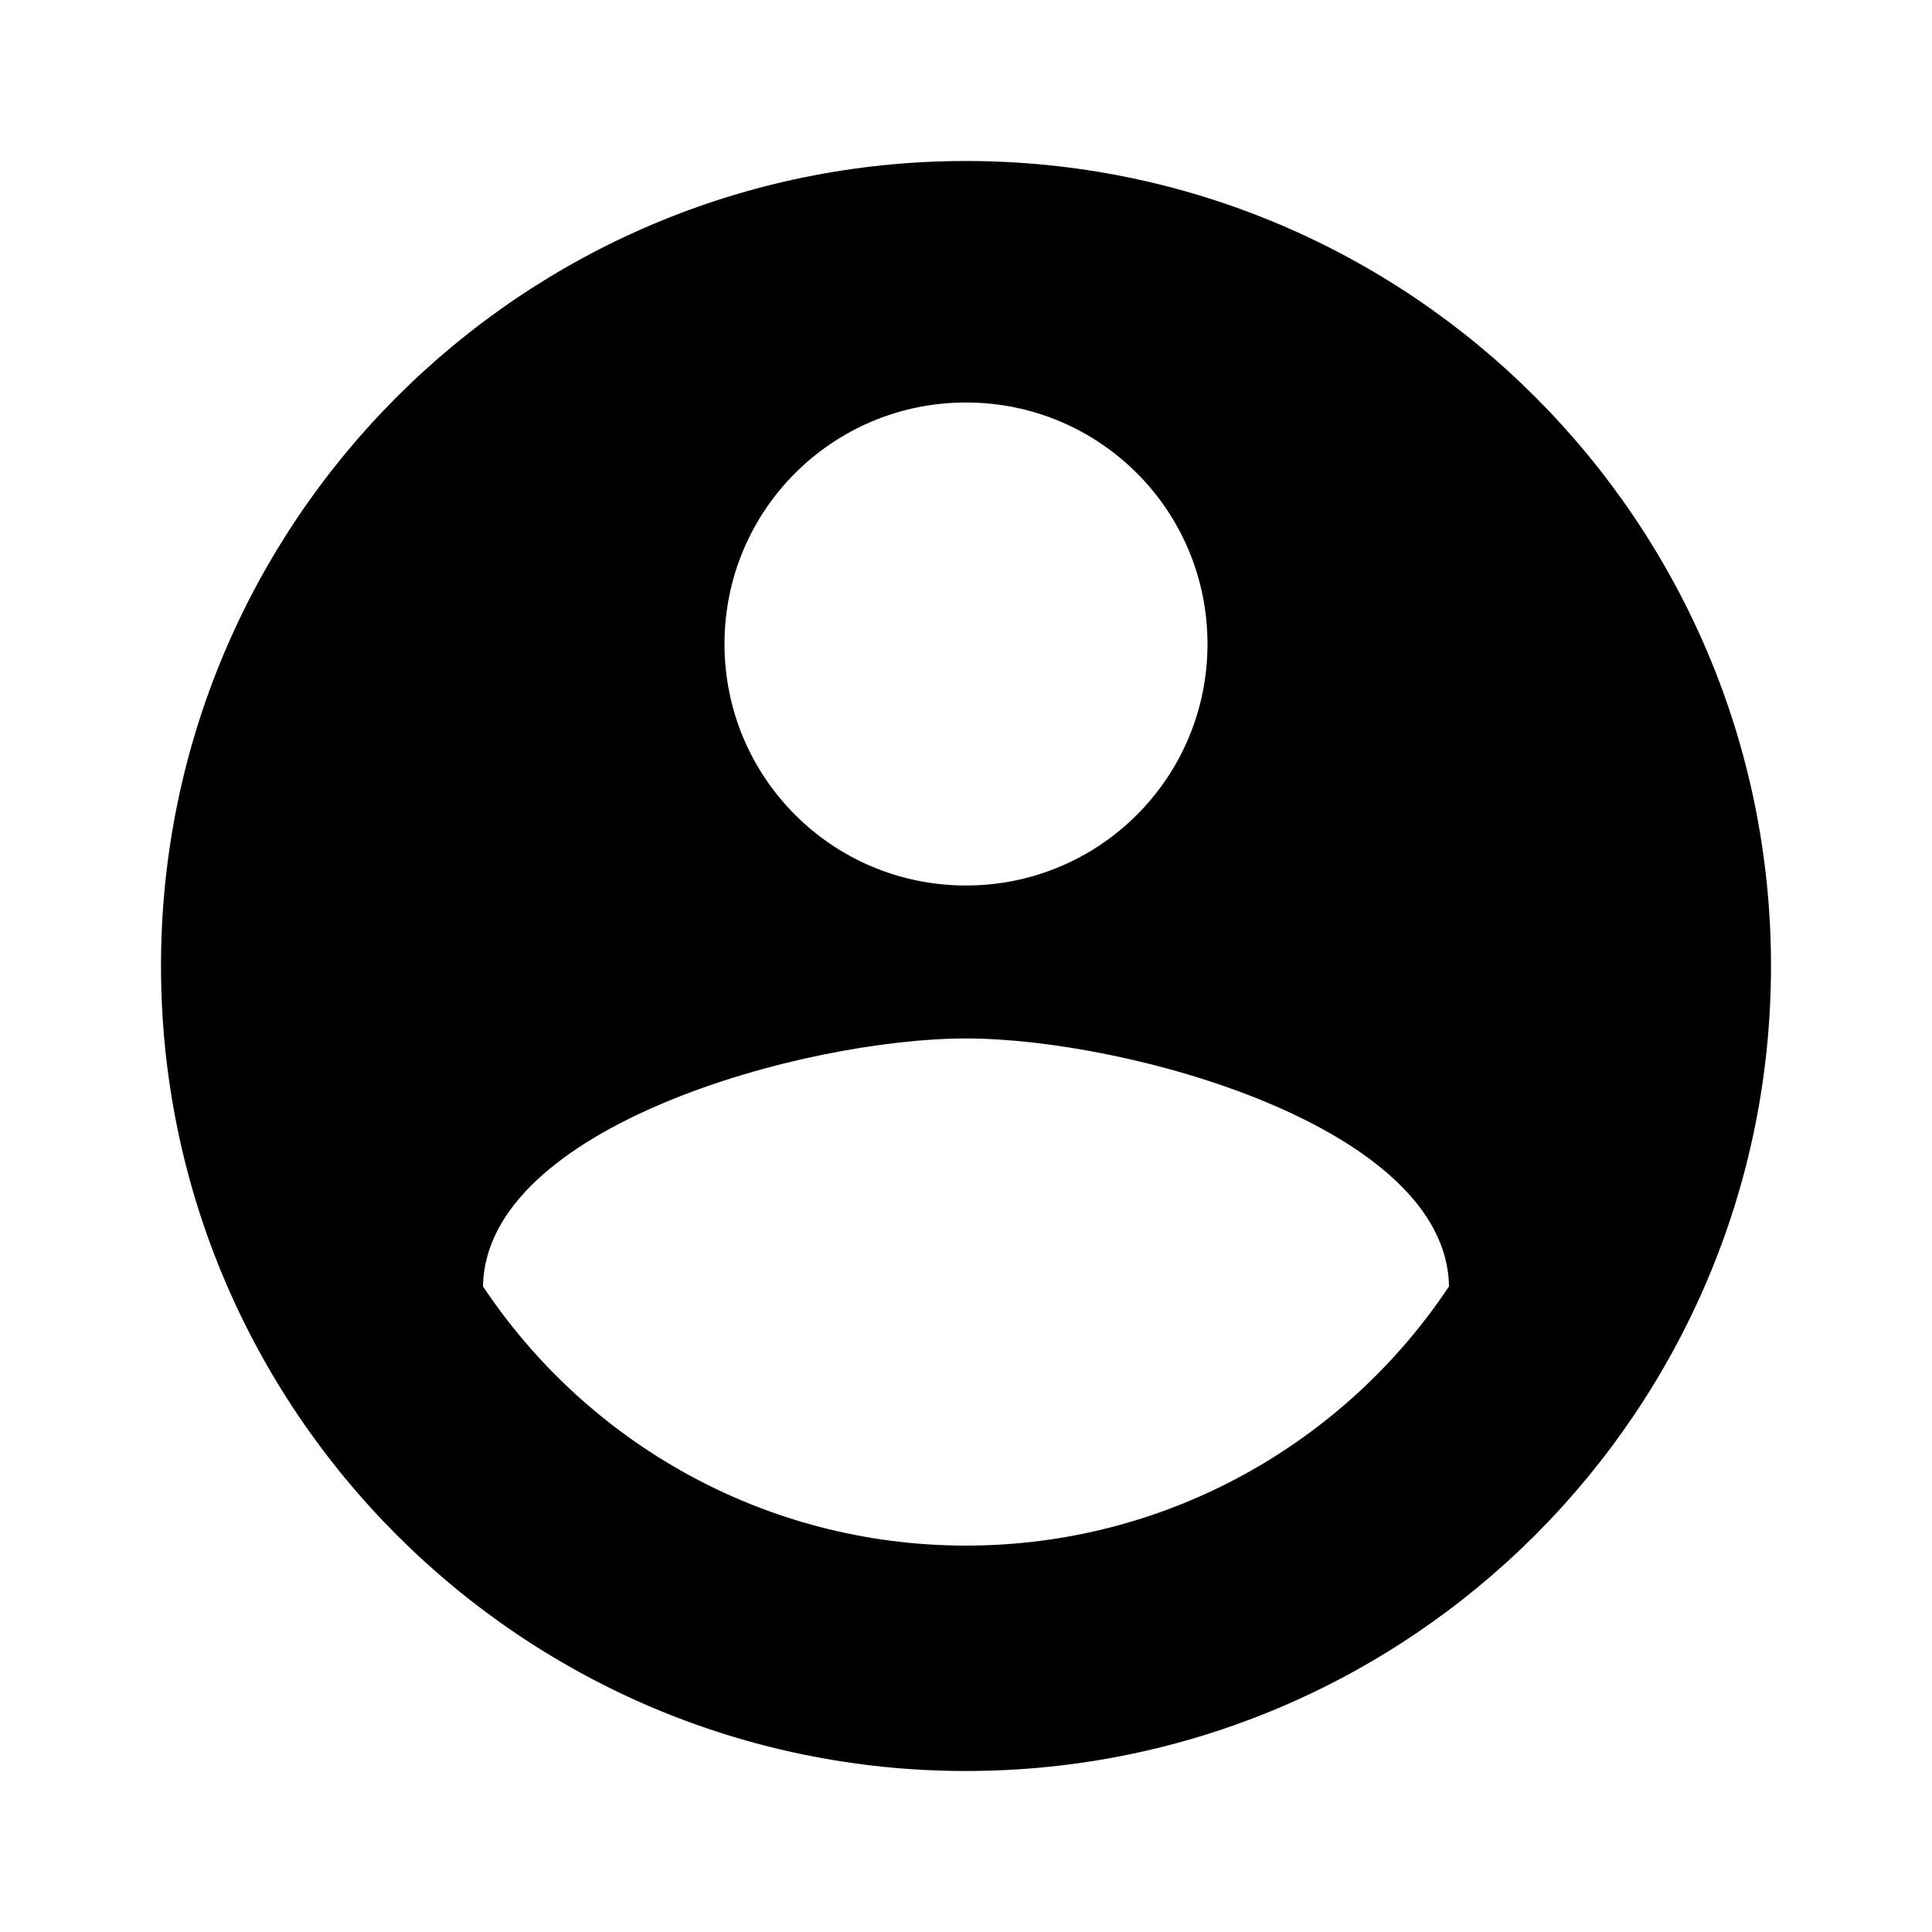
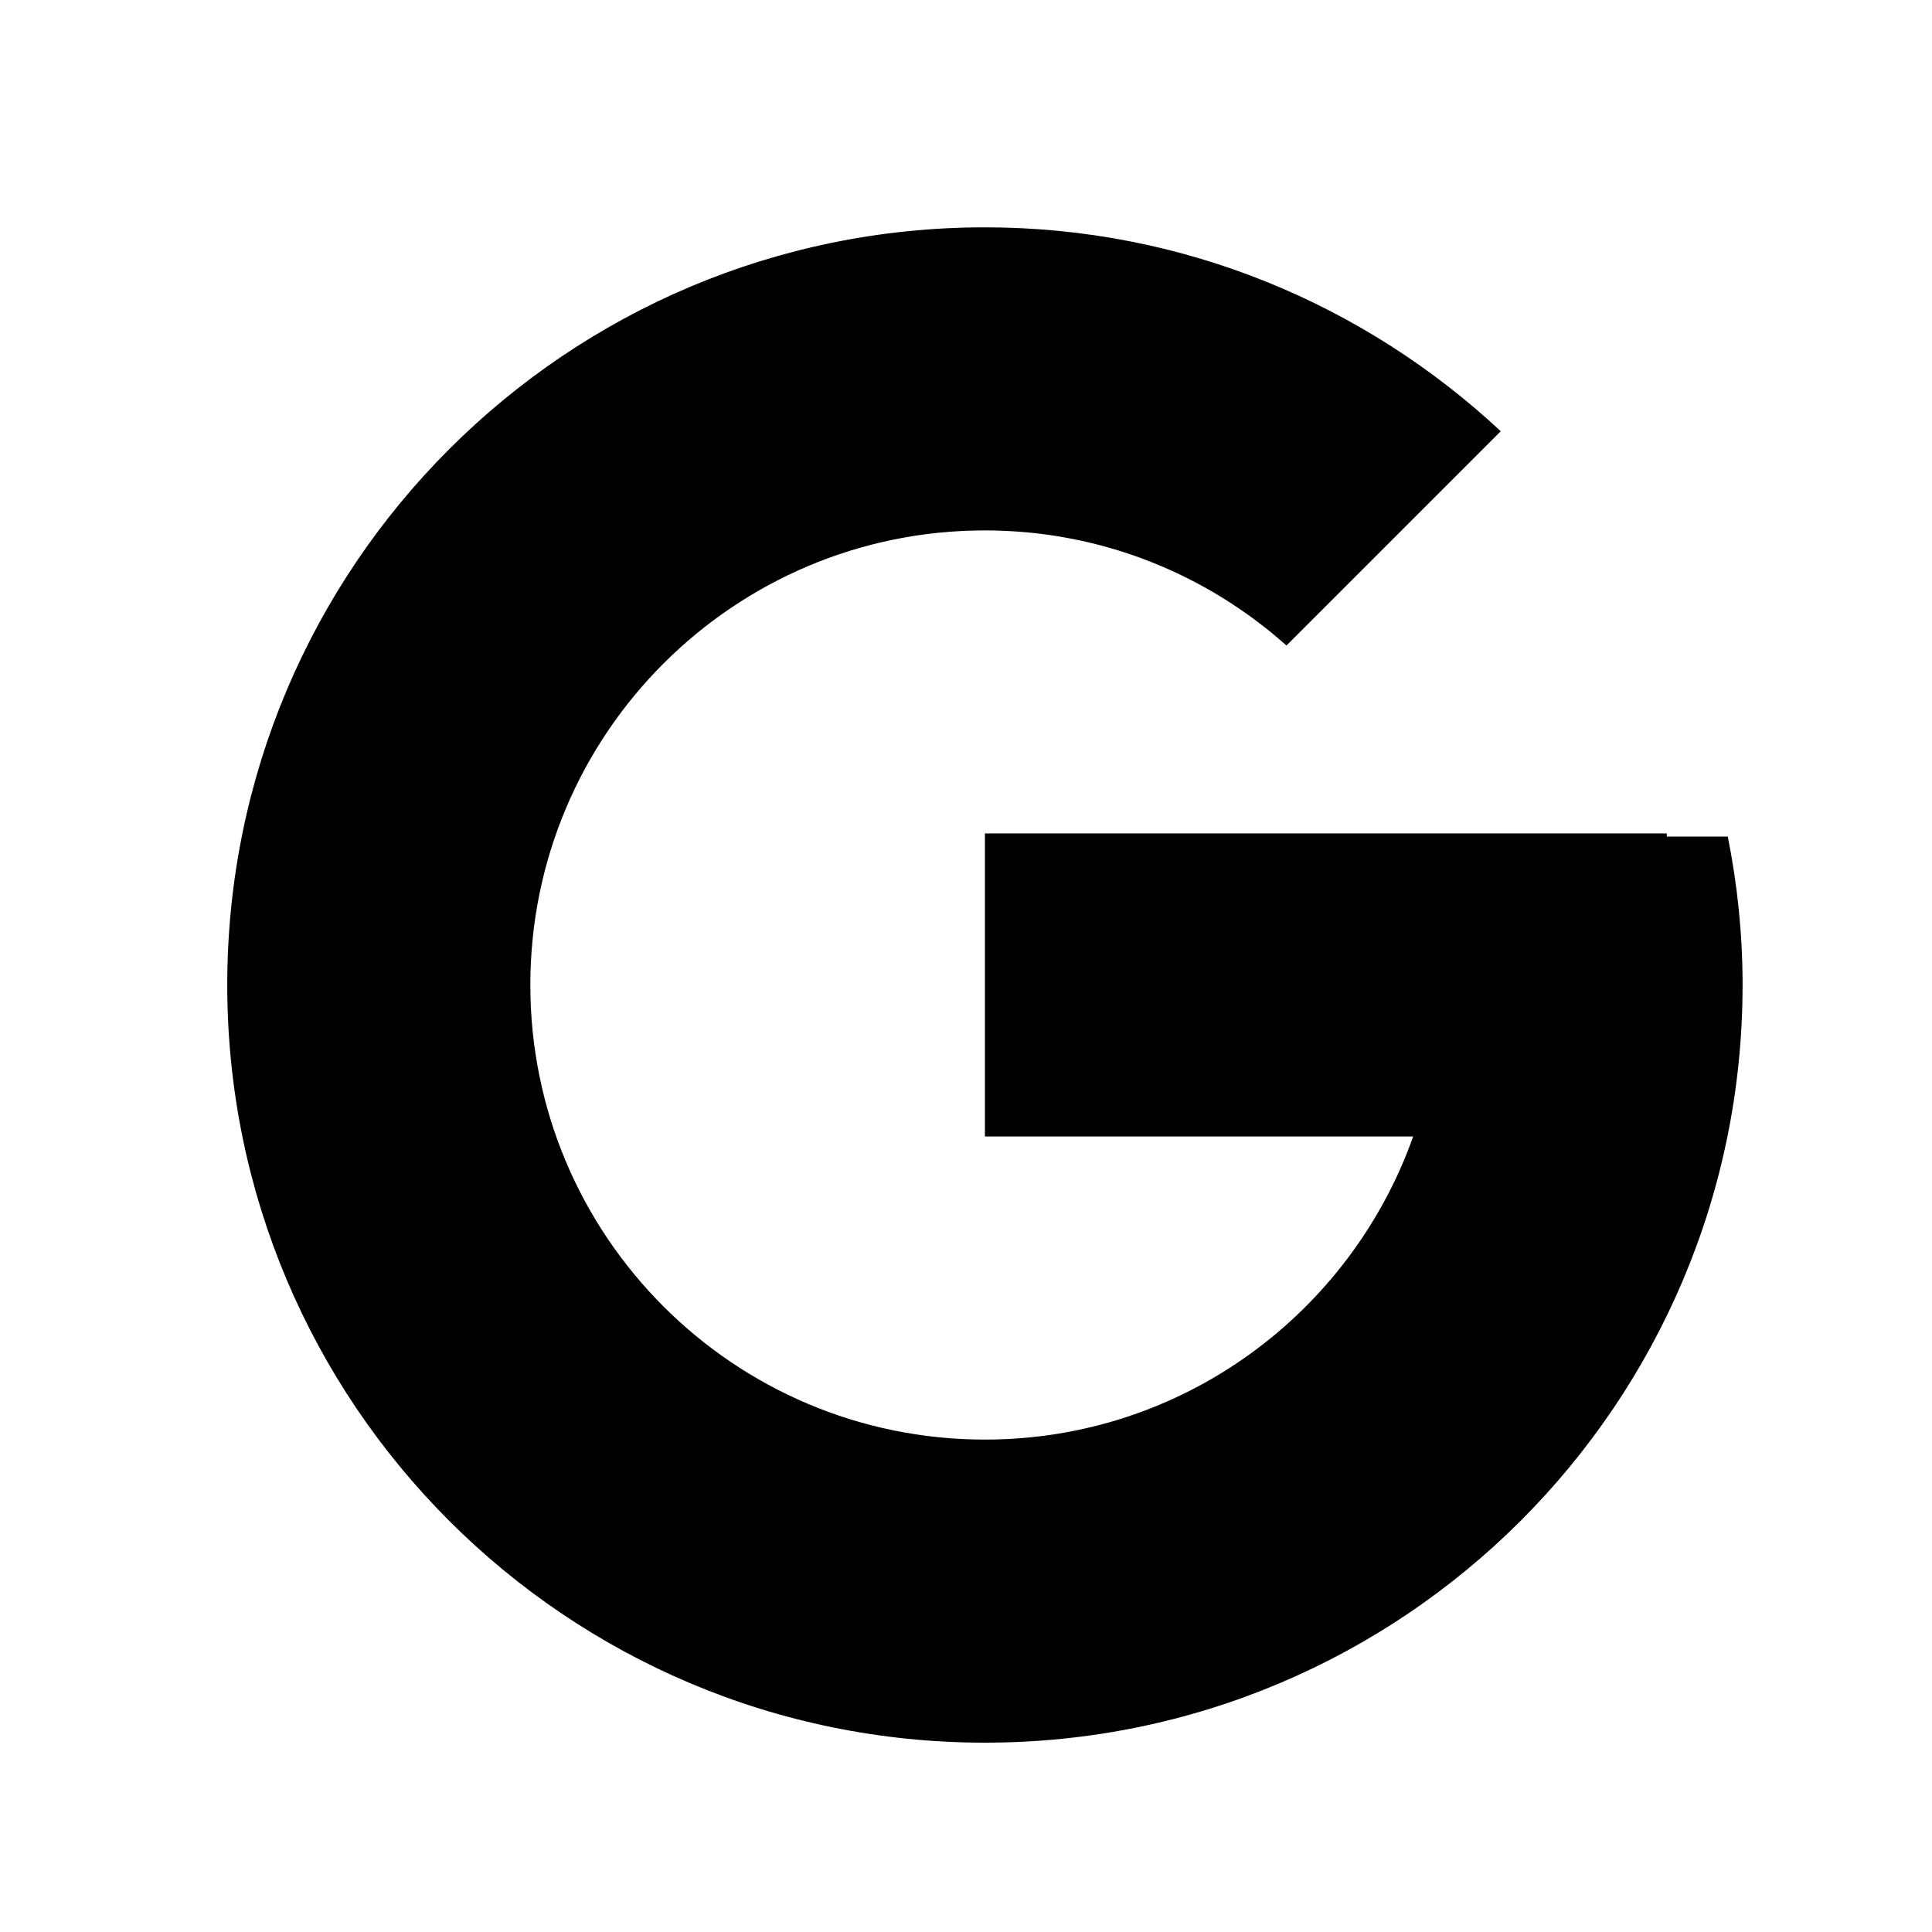
<svg xmlns="http://www.w3.org/2000/svg" width="24" height="24" viewBox="0 0 24 24" version="1.1">
-   <path d="M12,2 C6.48,2 2,6.48 2,12 C2,17.52 6.48,22 12,22 C17.52,22 22,17.52 22,12 C22,6.48 17.52,2 12,2 L12,2 Z M12,5 C13.66,5 15,6.34 15,8 C15,9.66 13.66,11 12,11 C10.34,11 9,9.66 9,8 C9,6.34 10.34,5 12,5 L12,5 Z M12,19.2 C9.5,19.2 7.29,17.92 6,15.98 C6.03,13.99 10,12.9 12,12.9 C13.99,12.9 17.97,13.99 18,15.98 C16.71,17.92 14.5,19.2 12,19.2 L12,19.2 Z" id="path-1" />
+   <path d="M21.463 10.392h-.757v-.039h-8.471v3.765h5.32c-.778 2.191-2.862 3.765-5.32 3.765-3.119 0-5.647-2.528-5.647-5.647 0-3.119 2.528-5.647 5.647-5.647 1.439 0 2.75.542 3.746 1.43l2.662-2.662c-1.68-1.566-3.928-2.533-6.408-2.533-5.199 0-9.412 4.213-9.412 9.412 0 5.199 4.213 9.412 9.412 9.412 5.199 0 9.412-4.213 9.412-9.412 0-.631-.064-1.246-.184-1.844z" />
</svg>
